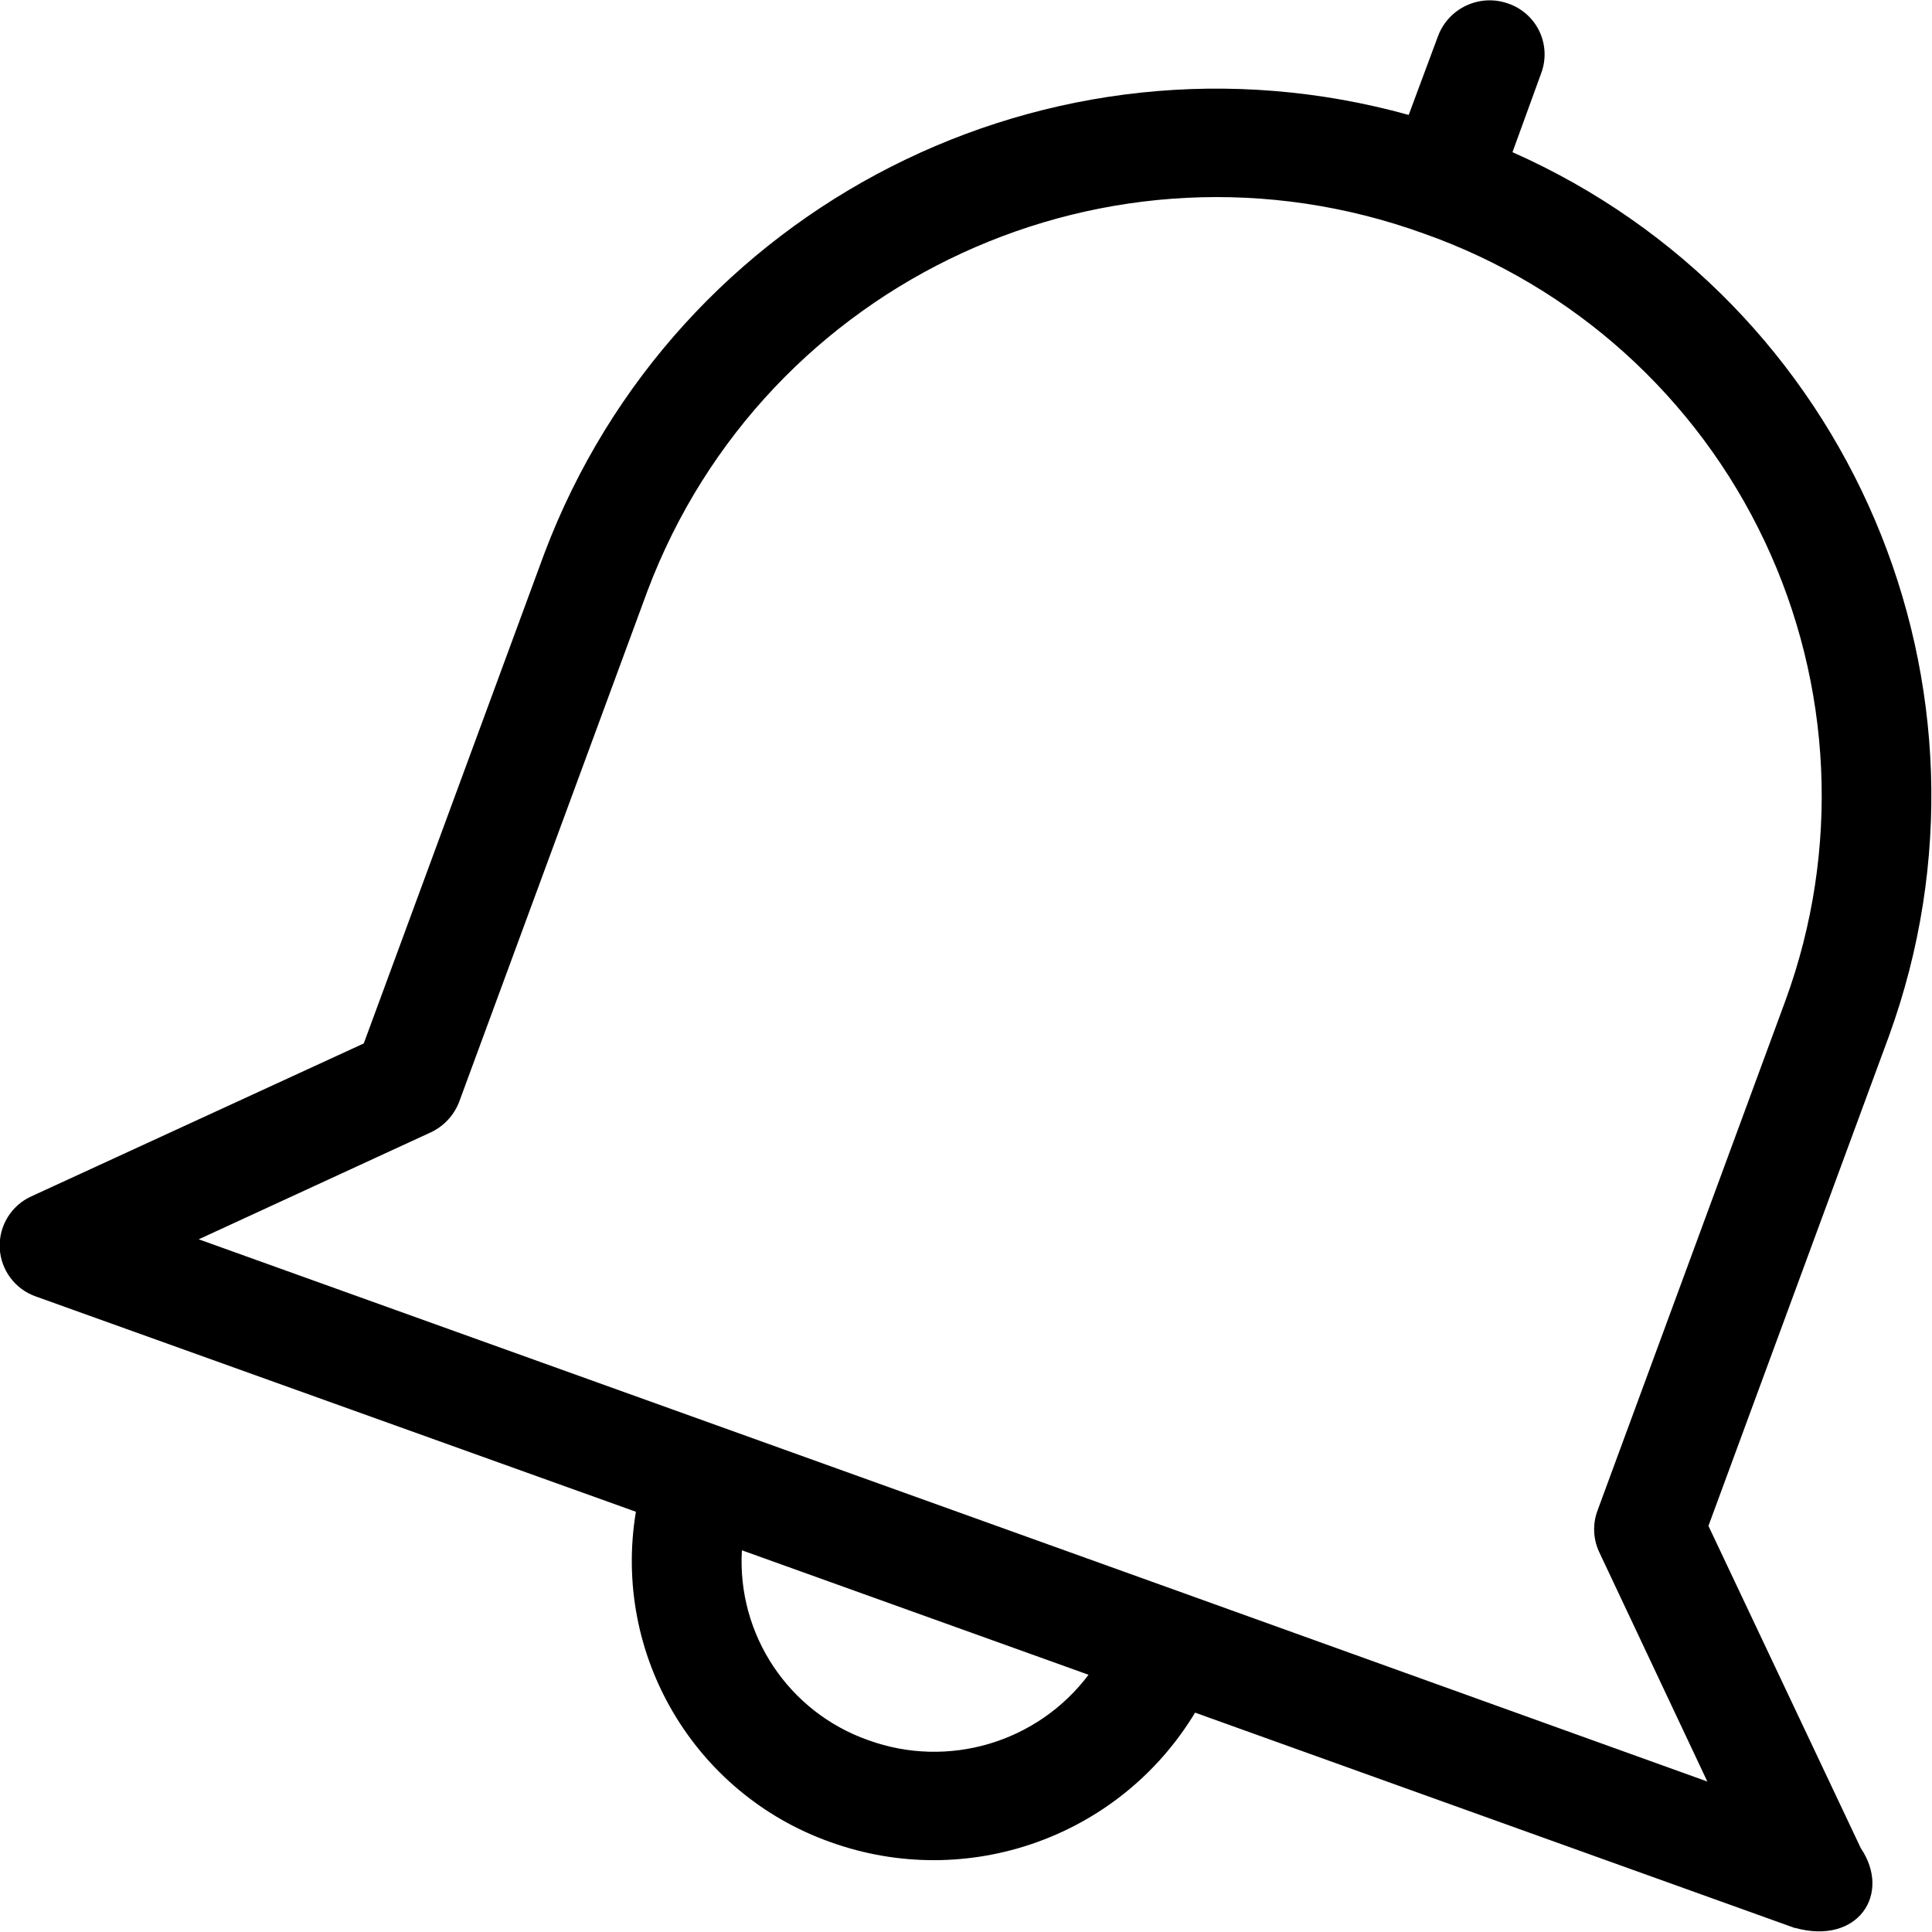
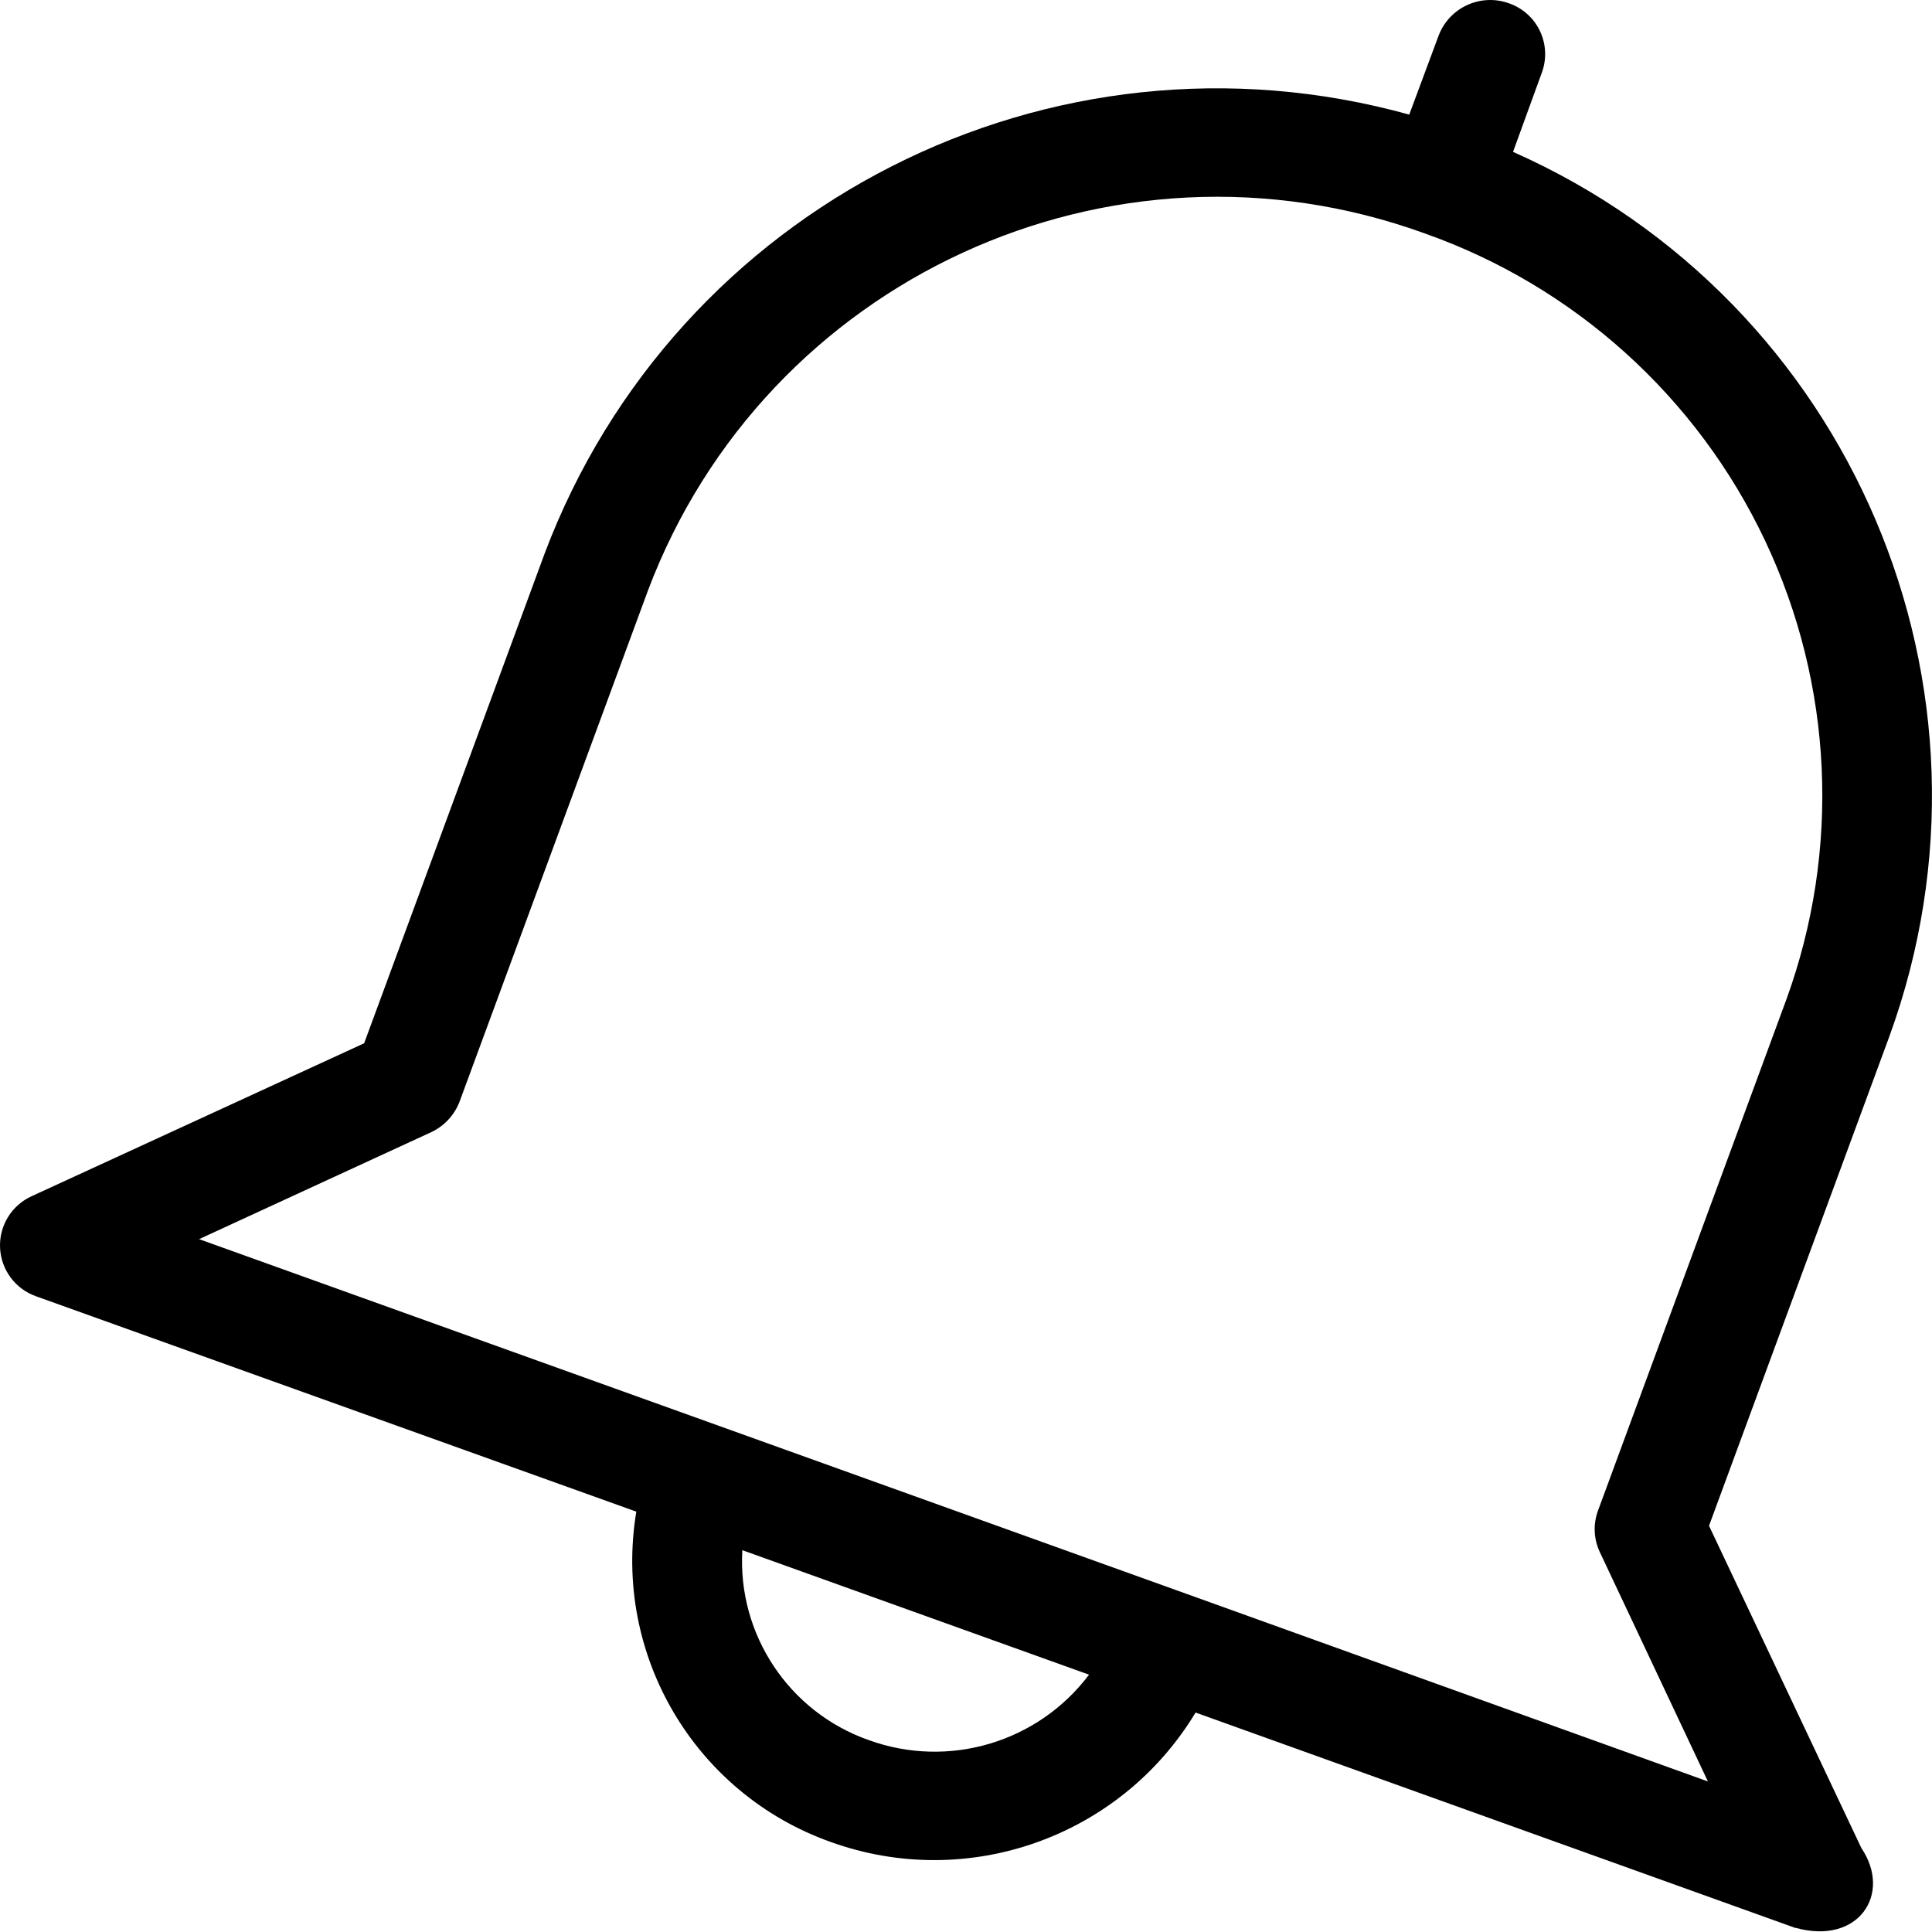
- <svg xmlns="http://www.w3.org/2000/svg" width="35" height="35" viewBox="0 0 35 35">
-   <defs>
-     <style>
-       .cls-1 {
-         fill-rule: evenodd;
-       }
-     </style>
-   </defs>
-   <path id="Notification" class="cls-1" d="M1046.9,827.757l0.52-1.43a0.973,0.973,0,0,0-.59-1.26,1,1,0,0,0-1.28.59l-0.53,1.425a13.017,13.017,0,0,0-15.66,7.948l-3.27,8.873-6.02,2.769a0.978,0.978,0,0,0,.08,1.815l10.87,3.9a5.406,5.406,0,0,0,3.52,5.983,5.529,5.529,0,0,0,6.61-2.344l10.86,3.9s0.01,0,.01,0c1.14,0.315,1.75-.617,1.19-1.445l-2.76-5.838,3.27-8.873A12.754,12.754,0,0,0,1046.9,827.757Zm-11.67,28.768a3.436,3.436,0,0,1-2.29-3.44l6.28,2.255A3.5,3.5,0,0,1,1035.23,856.525Zm16.62-13.412-3.41,9.253a0.973,0.973,0,0,0,.03.749l1.96,4.159-9.45-3.4-8.43-3.029-9.45-3.394,4.21-1.94a1.01,1.01,0,0,0,.51-0.555l3.41-9.252a11.021,11.021,0,0,1,14.06-6.474A10.8,10.8,0,0,1,1051.85,843.113Z" transform="translate(-1019.5 -825)" />
+ <svg xmlns="http://www.w3.org/2000/svg" width="34.995" height="34.983" viewBox="0 0 34.995 34.983">
+   <path id="Notification" d="M1046.9,827.757l.52-1.43a.973.973,0,0,0-.59-1.26,1,1,0,0,0-1.28.59l-.53,1.425a13.017,13.017,0,0,0-15.66,7.948l-3.27,8.873-6.02,2.769a.978.978,0,0,0,.08,1.815l10.87,3.9a5.406,5.406,0,0,0,3.52,5.983,5.529,5.529,0,0,0,6.61-2.344l10.86,3.9h.01c1.14.315,1.75-.617,1.19-1.445l-2.76-5.838,3.27-8.873A12.754,12.754,0,0,0,1046.9,827.757Zm-11.67,28.768a3.436,3.436,0,0,1-2.29-3.44l6.28,2.255a3.5,3.5,0,0,1-3.99,1.185Zm16.62-13.412-3.41,9.253a.973.973,0,0,0,.03.749l1.96,4.159-9.45-3.4-8.43-3.029-9.45-3.394,4.21-1.94a1.01,1.01,0,0,0,.51-.555l3.41-9.252a11.021,11.021,0,0,1,14.06-6.474,10.8,10.8,0,0,1,6.56,13.883Z" transform="translate(-1019.494 -825.006)" fill-rule="evenodd" />
</svg>
